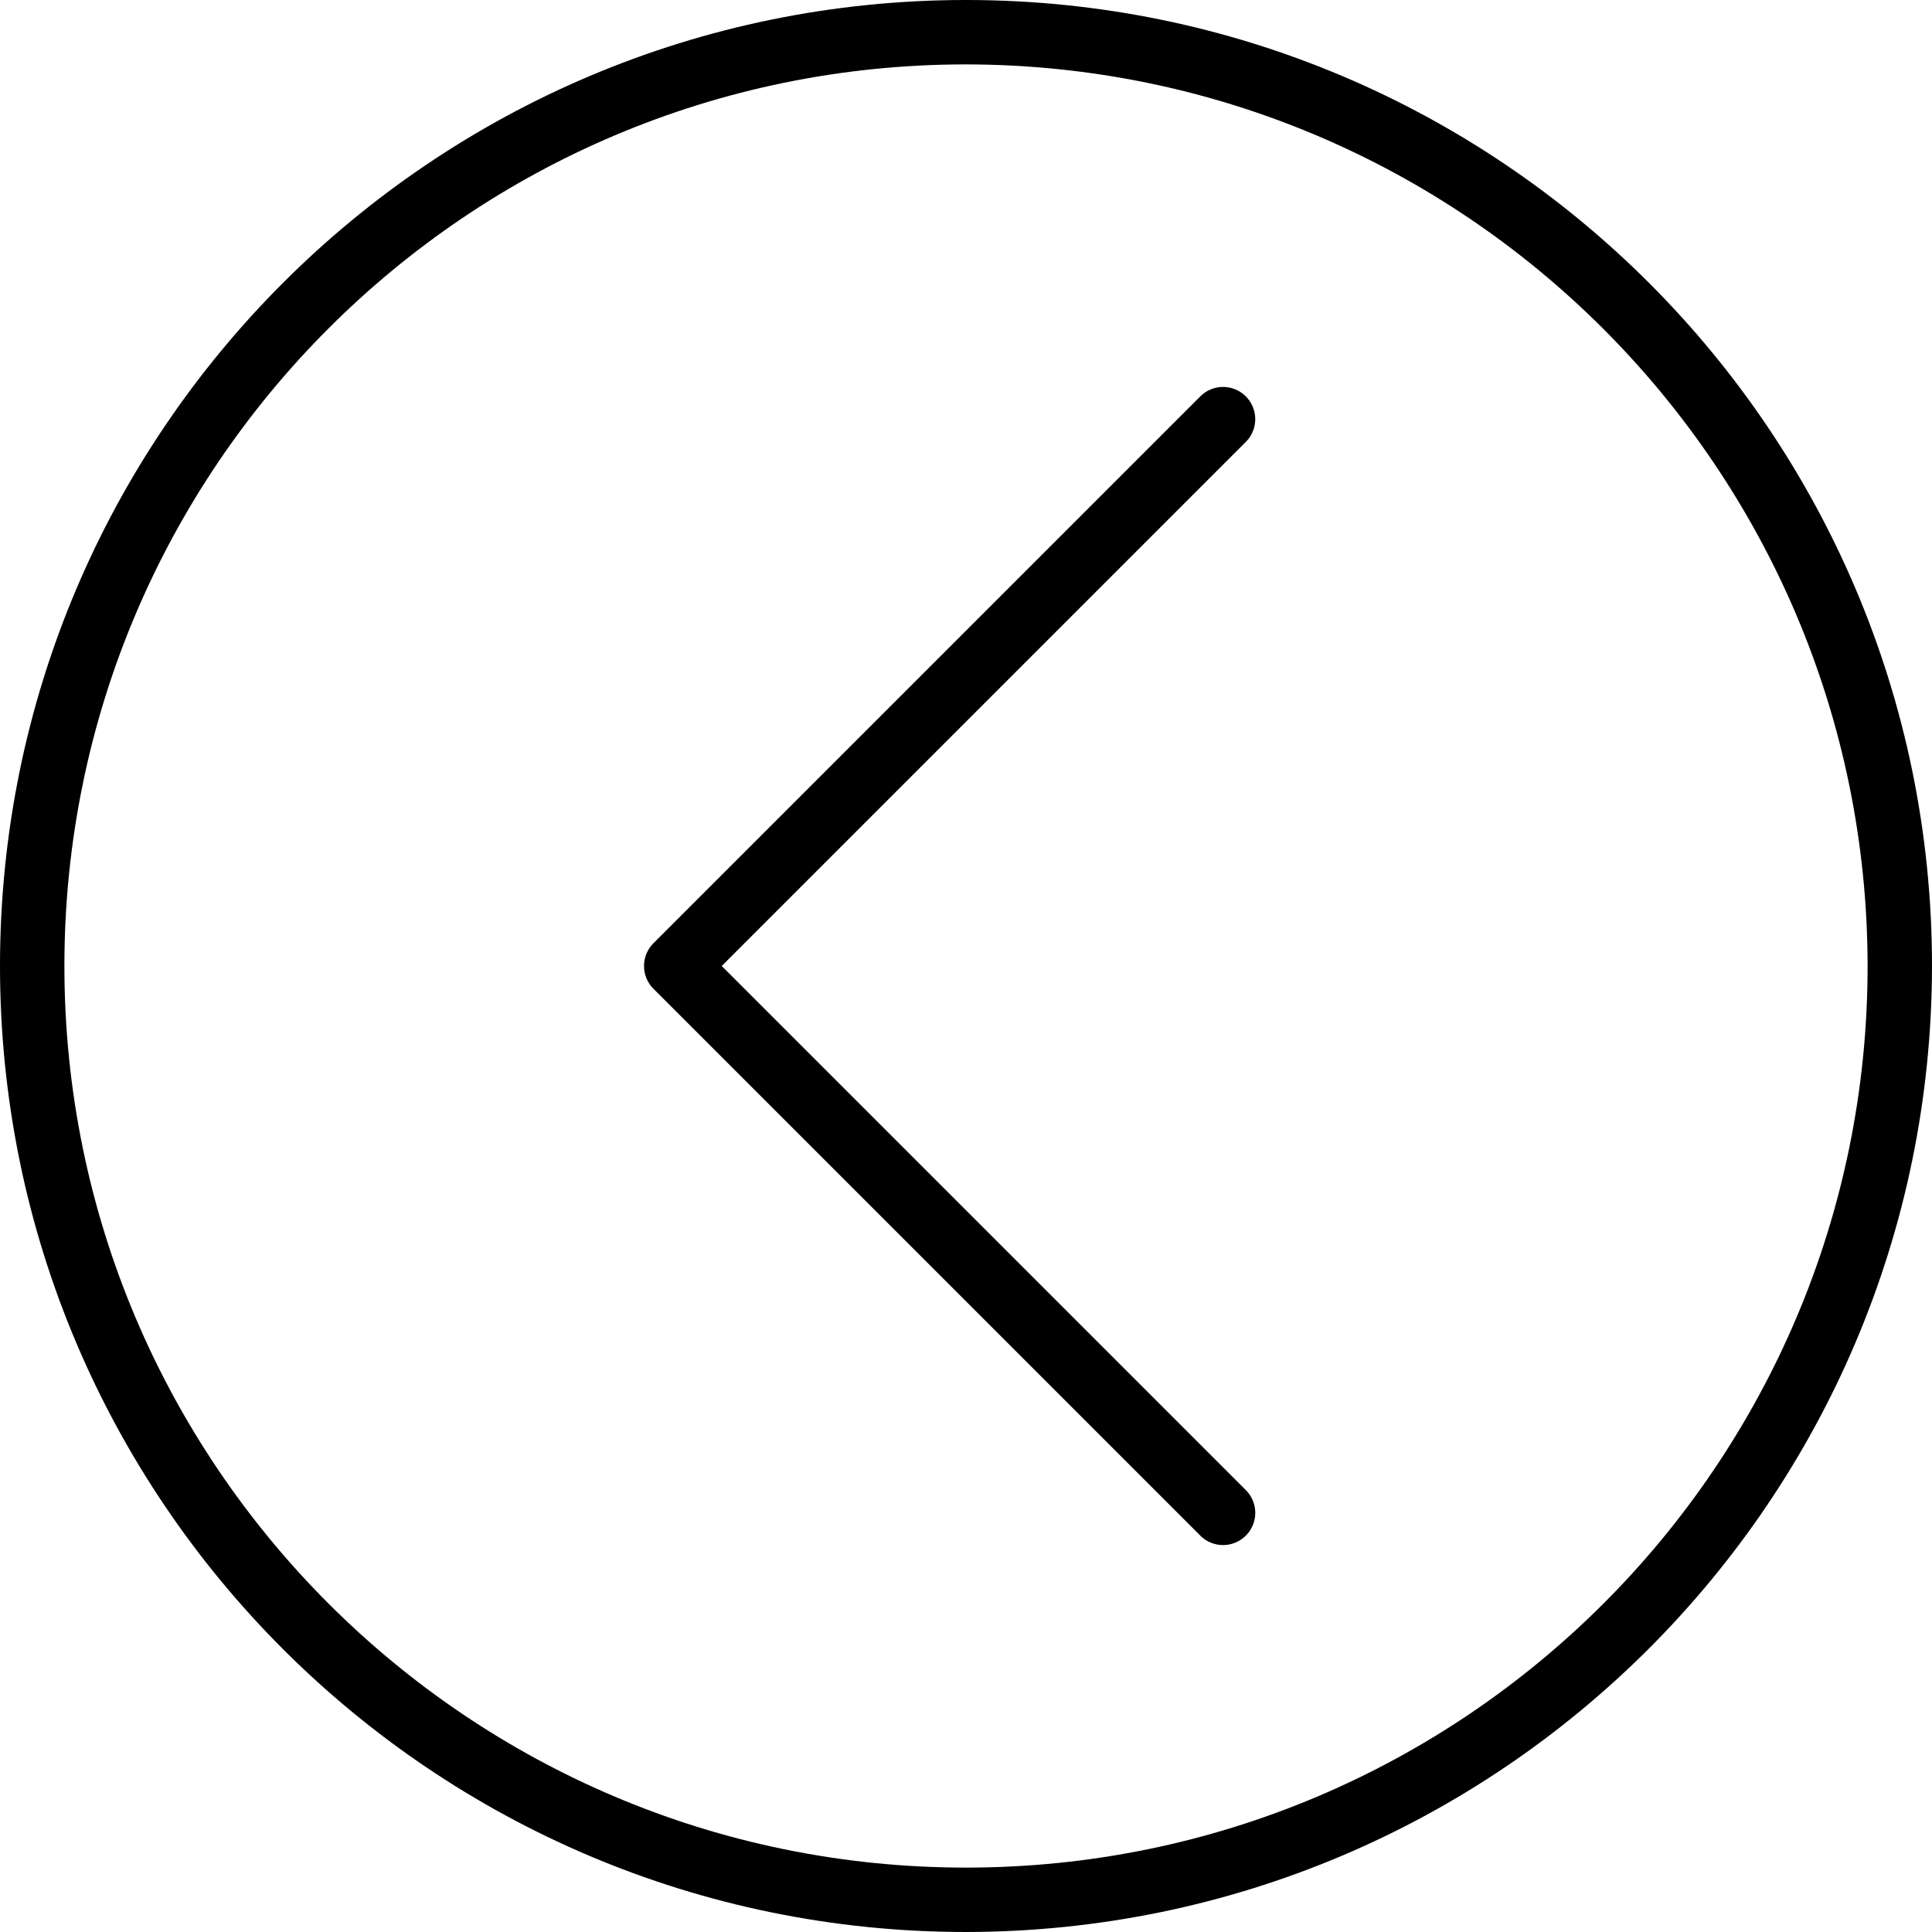
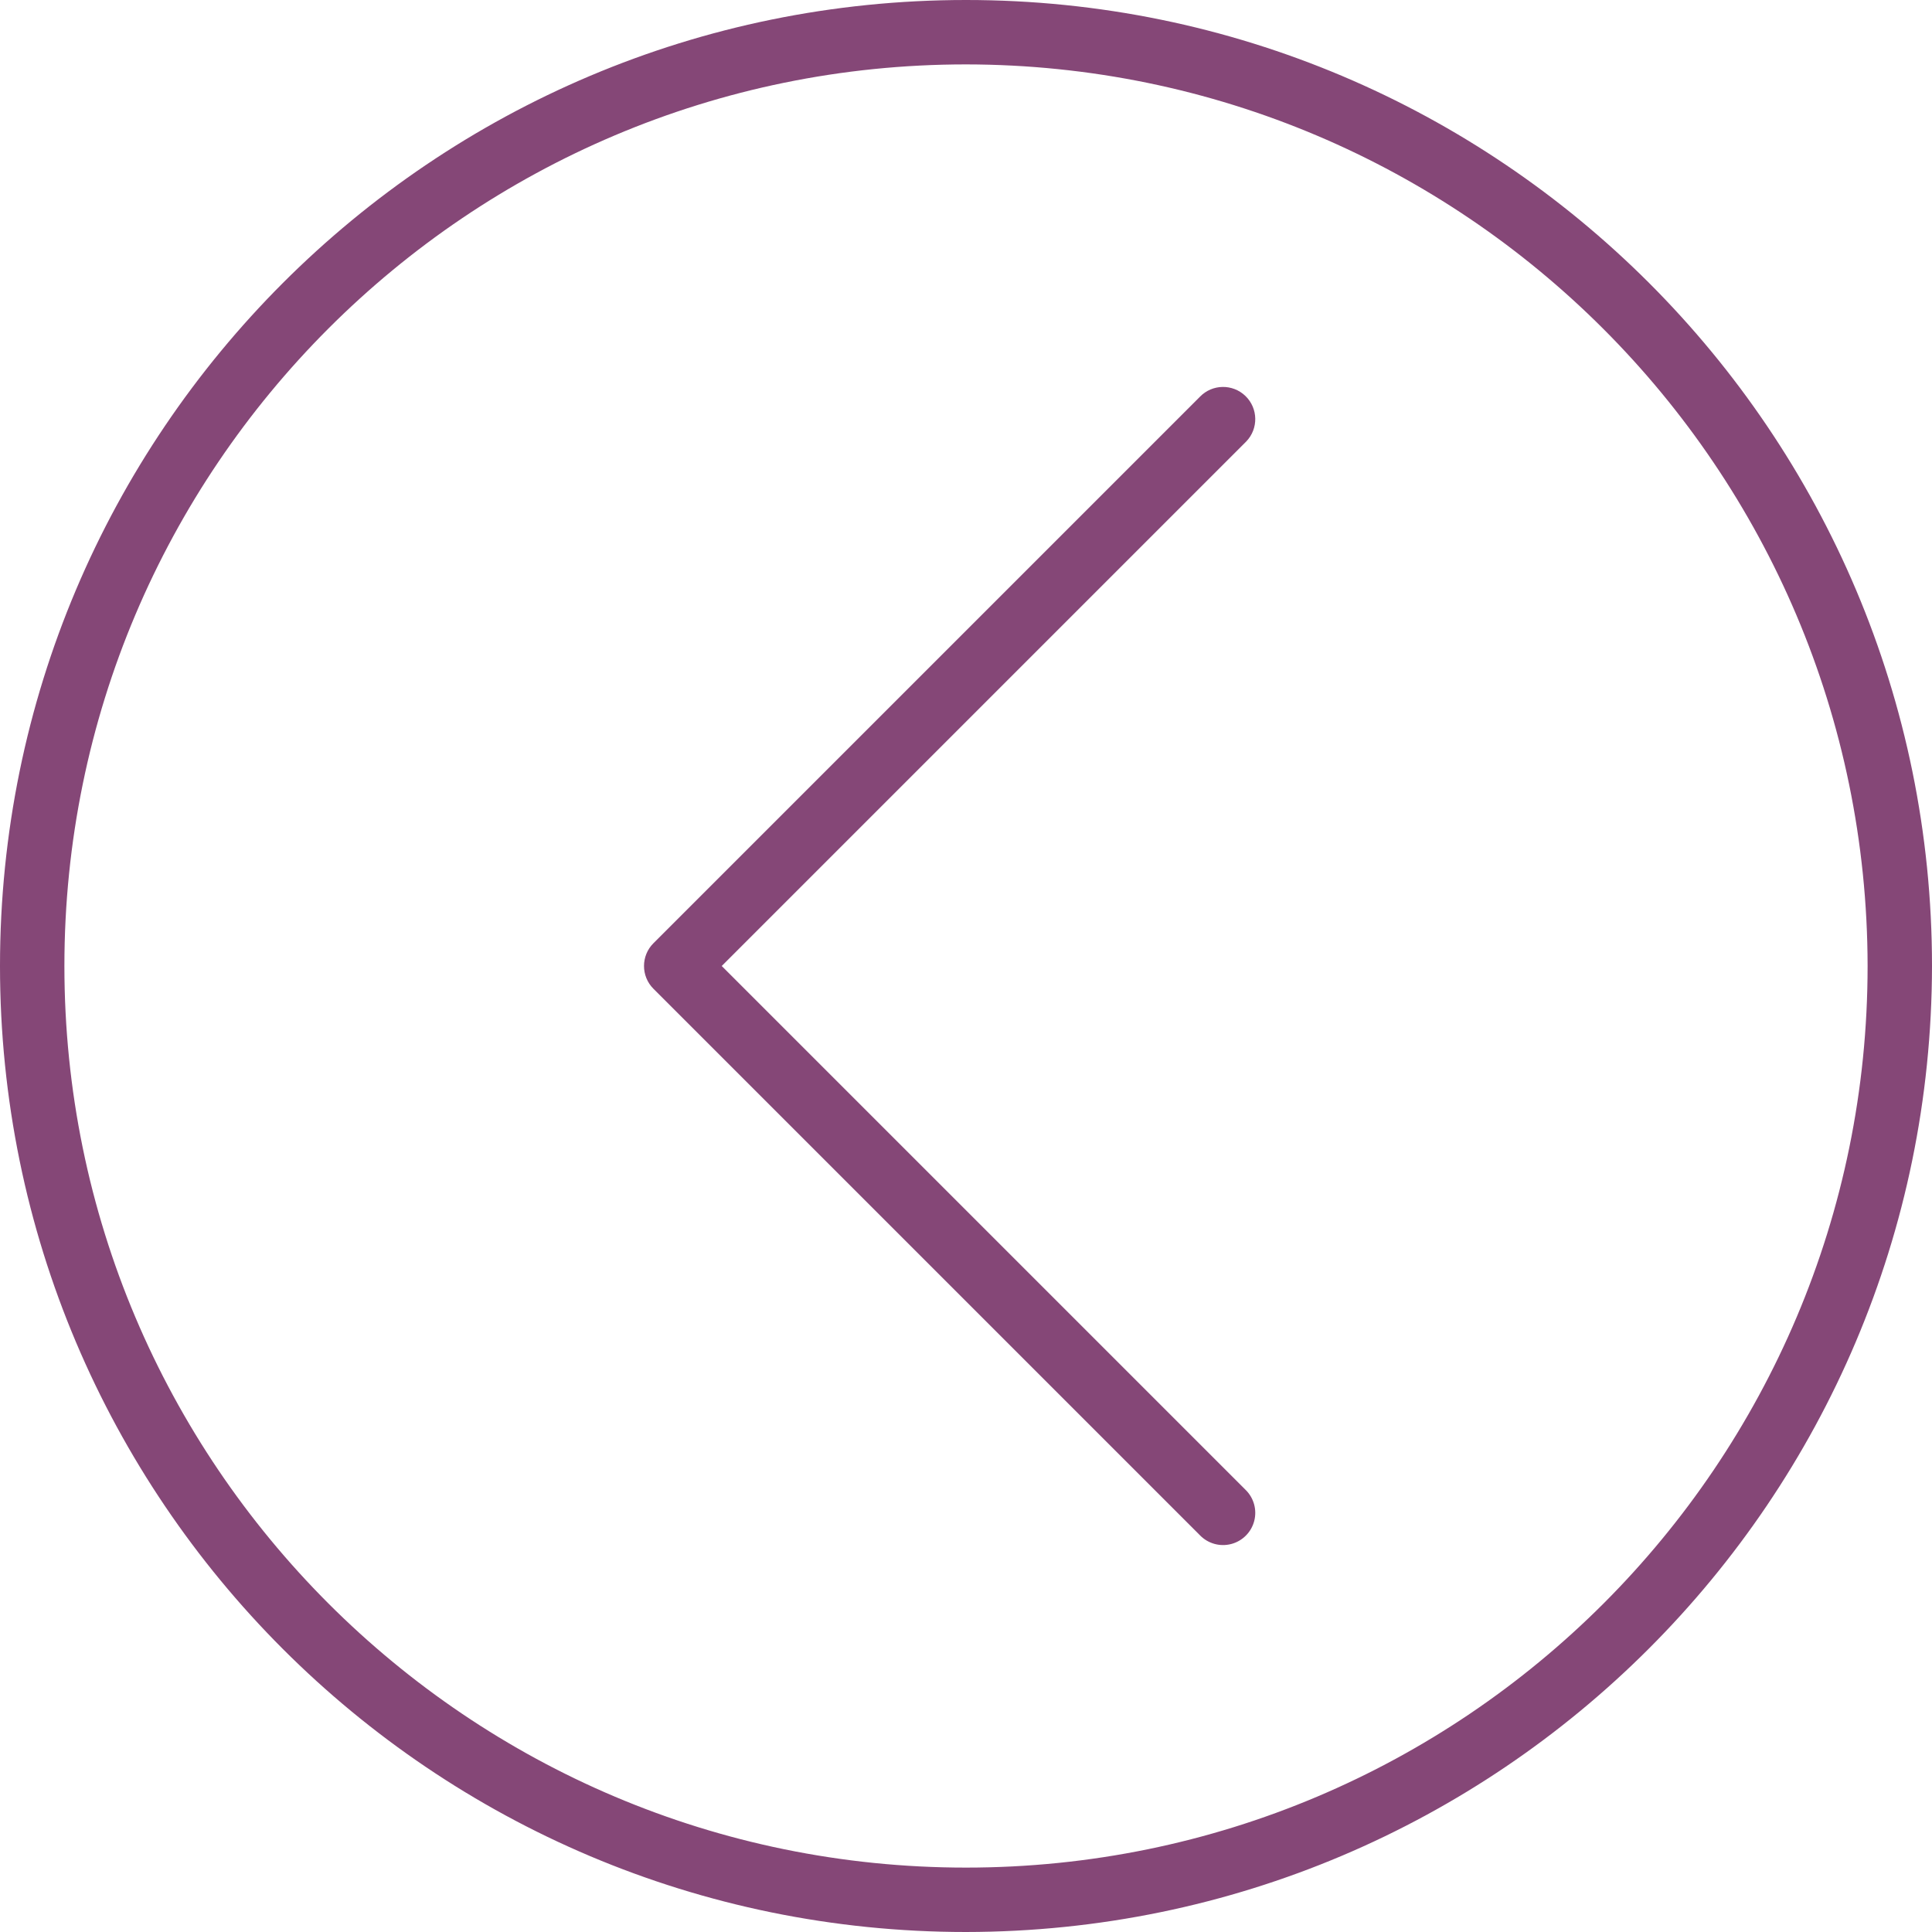
<svg xmlns="http://www.w3.org/2000/svg" viewBox="0 0 480 480">
-   <path d="M240 0C107.452 0 0 107.452 0 240s107.452 240 240 240c132.486-.15 239.85-107.514 240-240C480 107.452 372.548 0 240 0zm0 464C116.288 464 16 363.712 16 240S116.288 16 240 16c123.653.141 223.859 100.347 224 224 0 123.712-100.288 224-224 224z" />
-   <path d="M309.62 109.692a8 8 0 00-.196-11.312 8 8 0 00-11.312.196L162.344 234.344a8 8 0 000 11.312l135.768 135.768a8 8 0 1011.312-11.312L179.312 240l130.112-130.112c.067-.064.132-.13.196-.196z" />
+   <g fill="#854777">
+     <path d="M240 0C107.452 0 0 107.452 0 240s107.452 240 240 240c132.486-.15 239.85-107.514 240-240C480 107.452 372.548 0 240 0zm0 464C116.288 464 16 363.712 16 240S116.288 16 240 16c123.653.141 223.859 100.347 224 224 0 123.712-100.288 224-224 224z" />
+     <path d="M309.62 109.692a8 8 0 00-.196-11.312 8 8 0 00-11.312.196L162.344 234.344a8 8 0 000 11.312l135.768 135.768a8 8 0 1011.312-11.312L179.312 240l130.112-130.112c.067-.064.132-.13.196-.196z" />
+   </g>
</svg>
